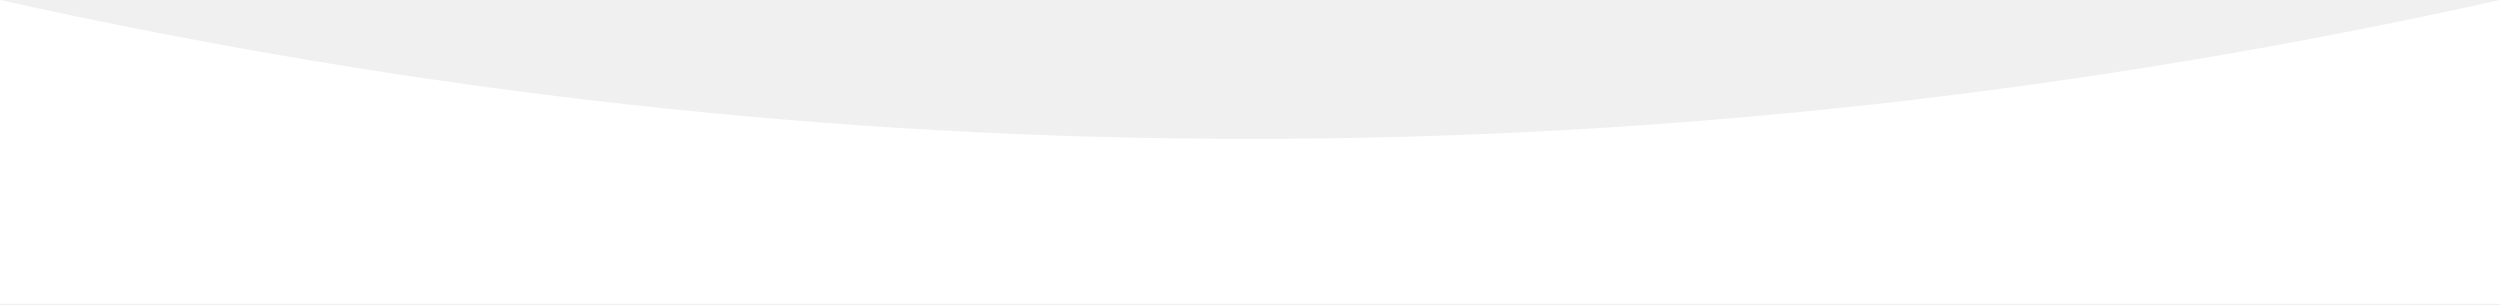
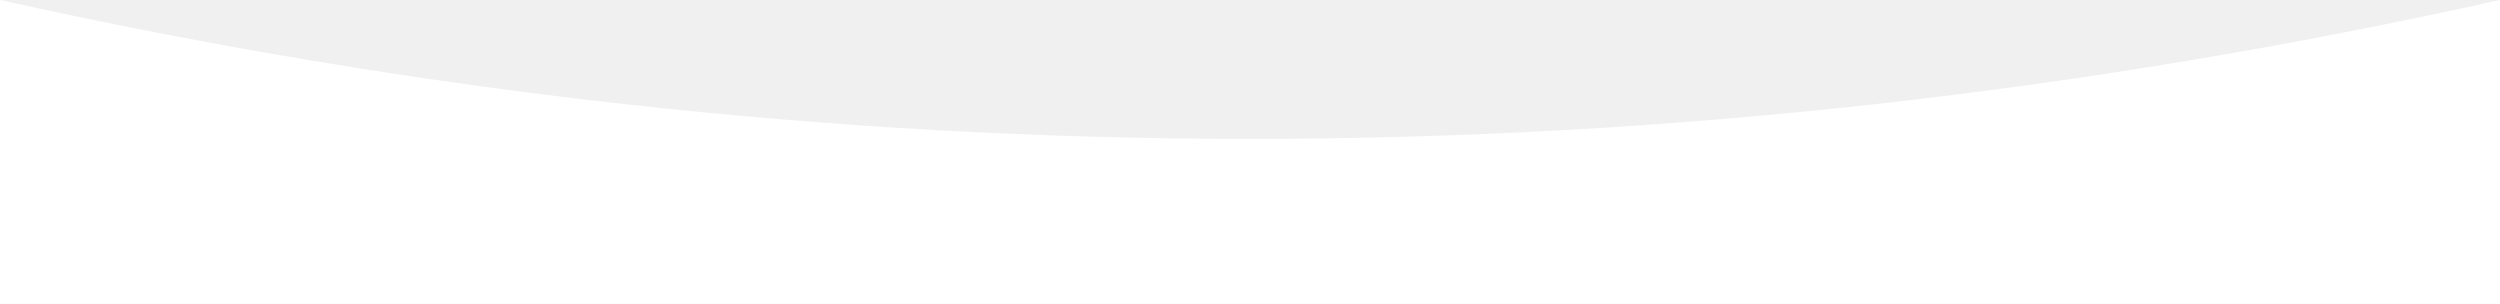
- <svg xmlns="http://www.w3.org/2000/svg" width="2160" height="263" viewBox="0 0 2160 263" fill="none">
-   <path id="Wave" fill-rule="evenodd" clip-rule="evenodd" d="M2160 262.5H0V0C360 80 720 120 1080 120C1440 120 1800 80 2160 0V262.5Z" fill="white" />
+ <svg xmlns="http://www.w3.org/2000/svg" width="1440" height="175" viewBox="0 0 1440 175" fill="none">
+   <path fill-rule="evenodd" clip-rule="evenodd" d="M1440 175H0V0C240 53.333 480 80 720 80C960 80 1200 53.333 1440 0V175Z" fill="white" />
</svg>
